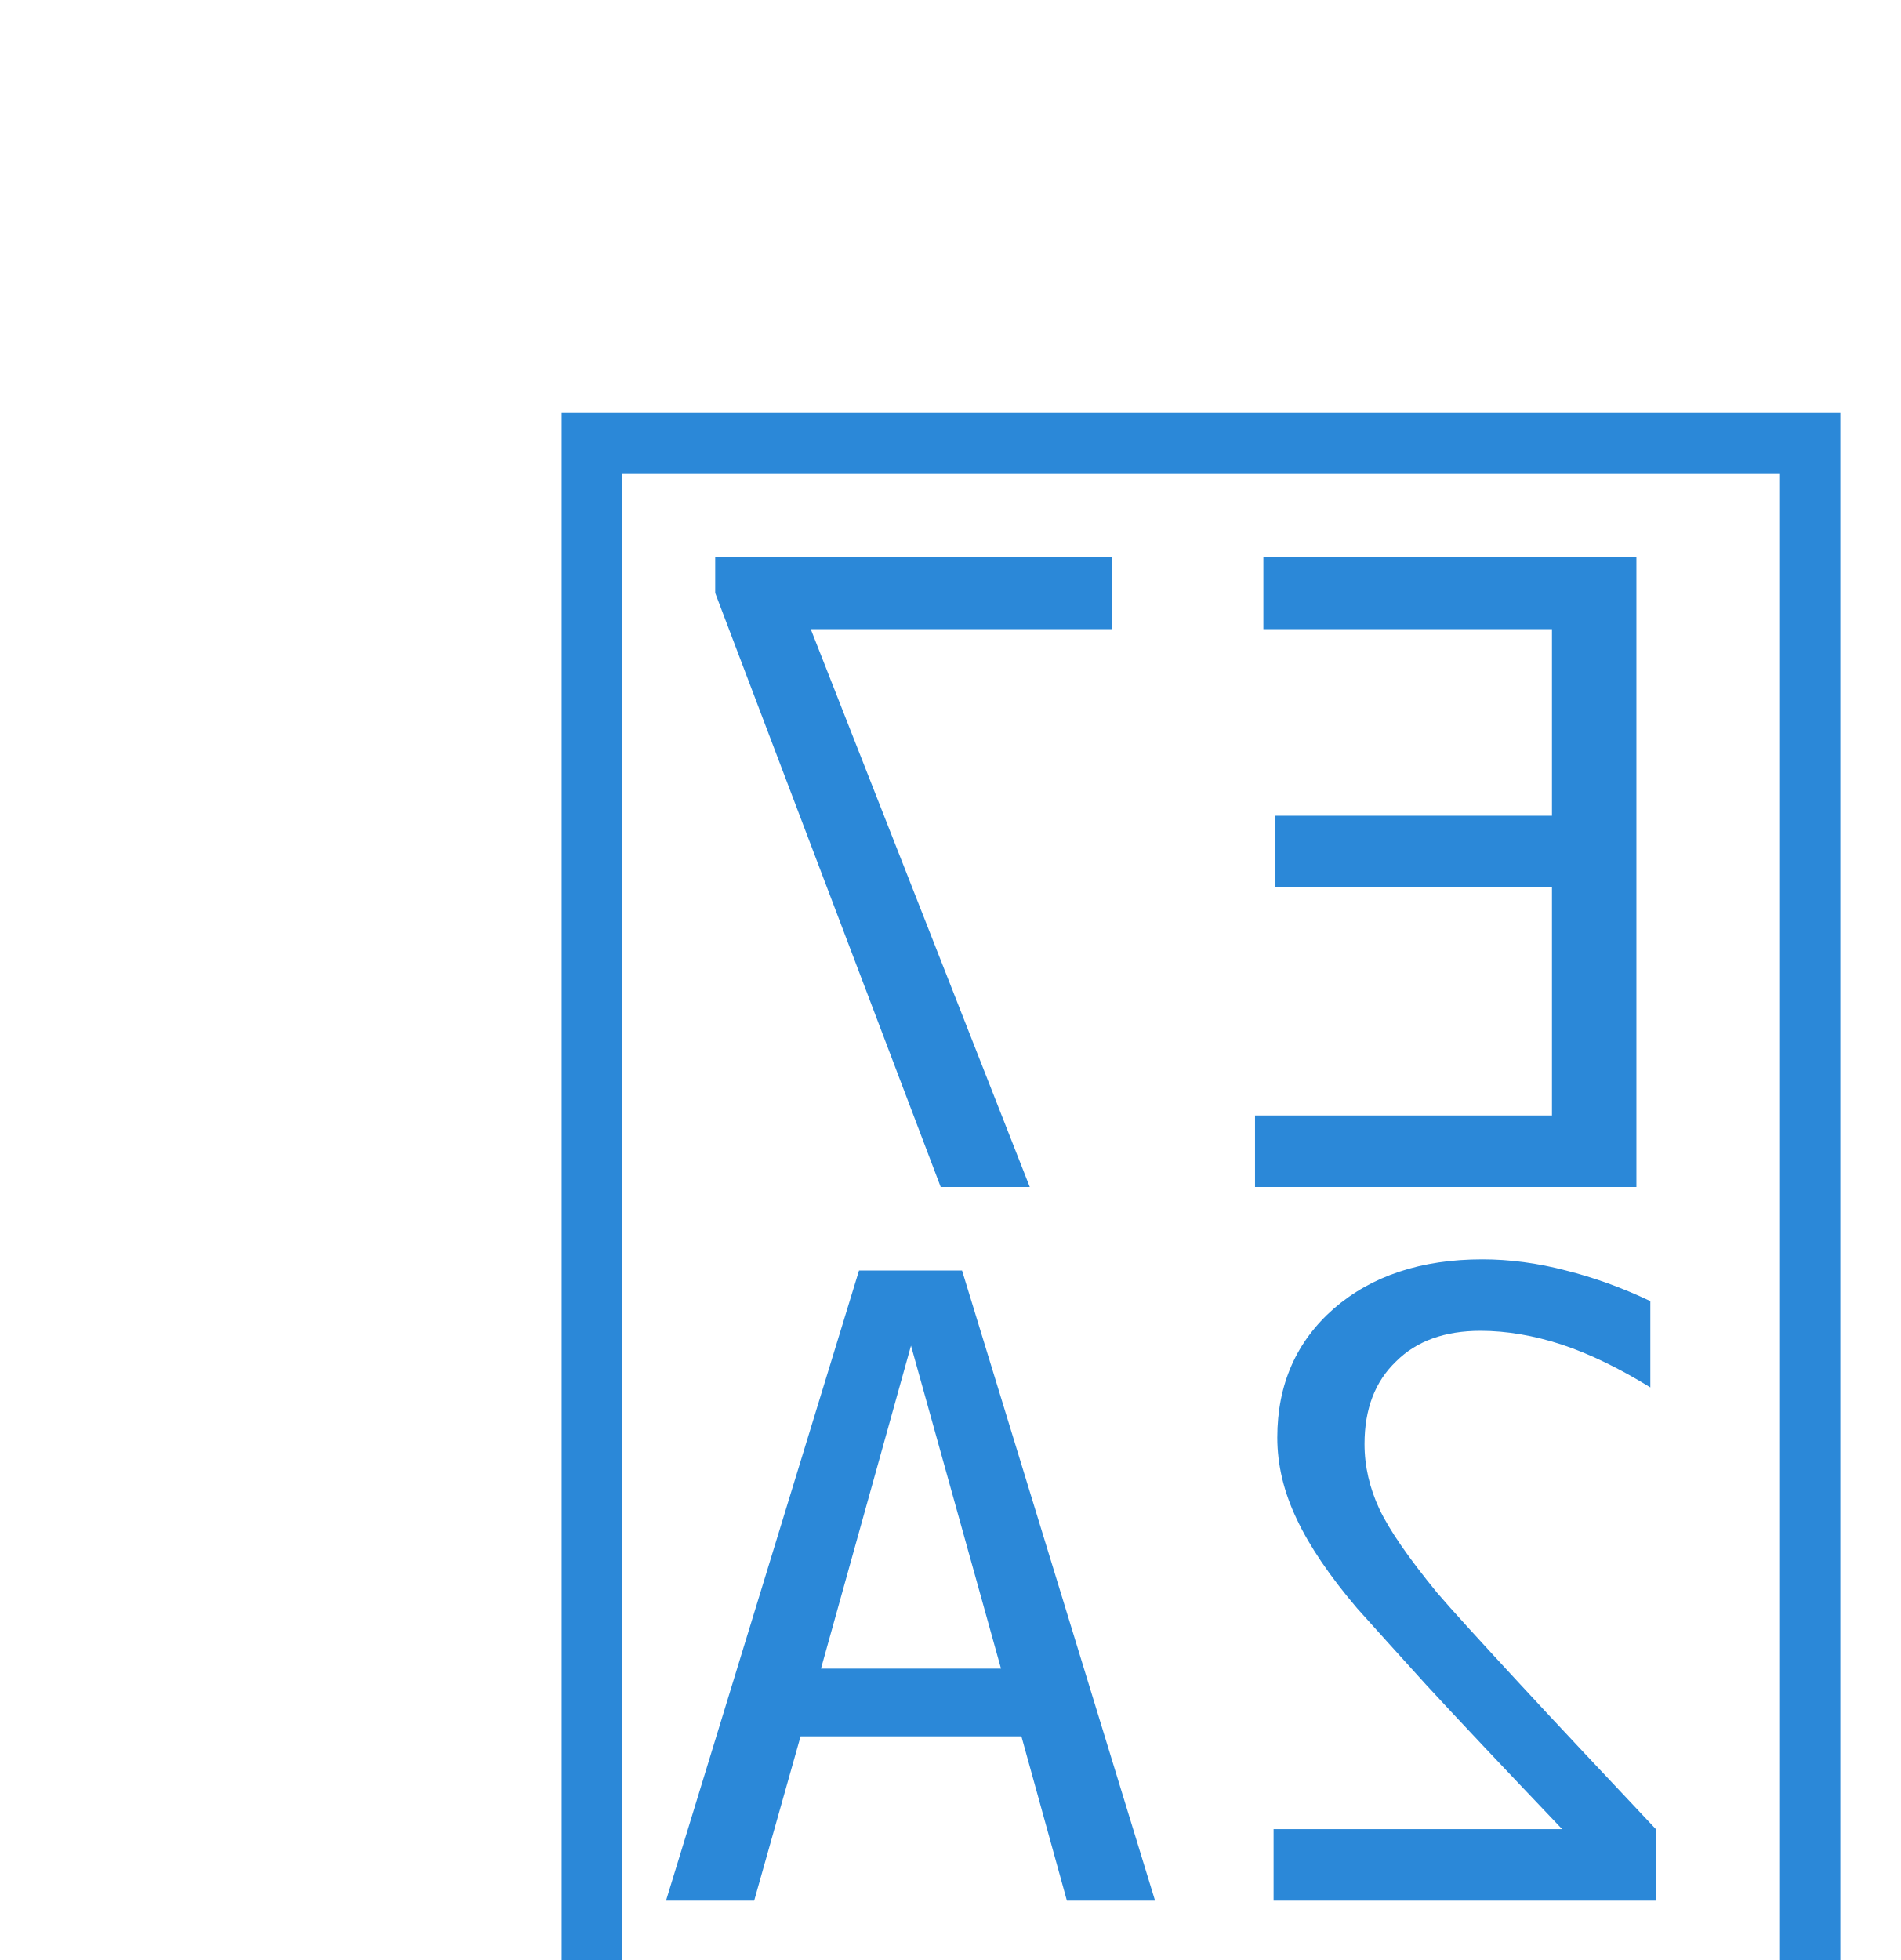
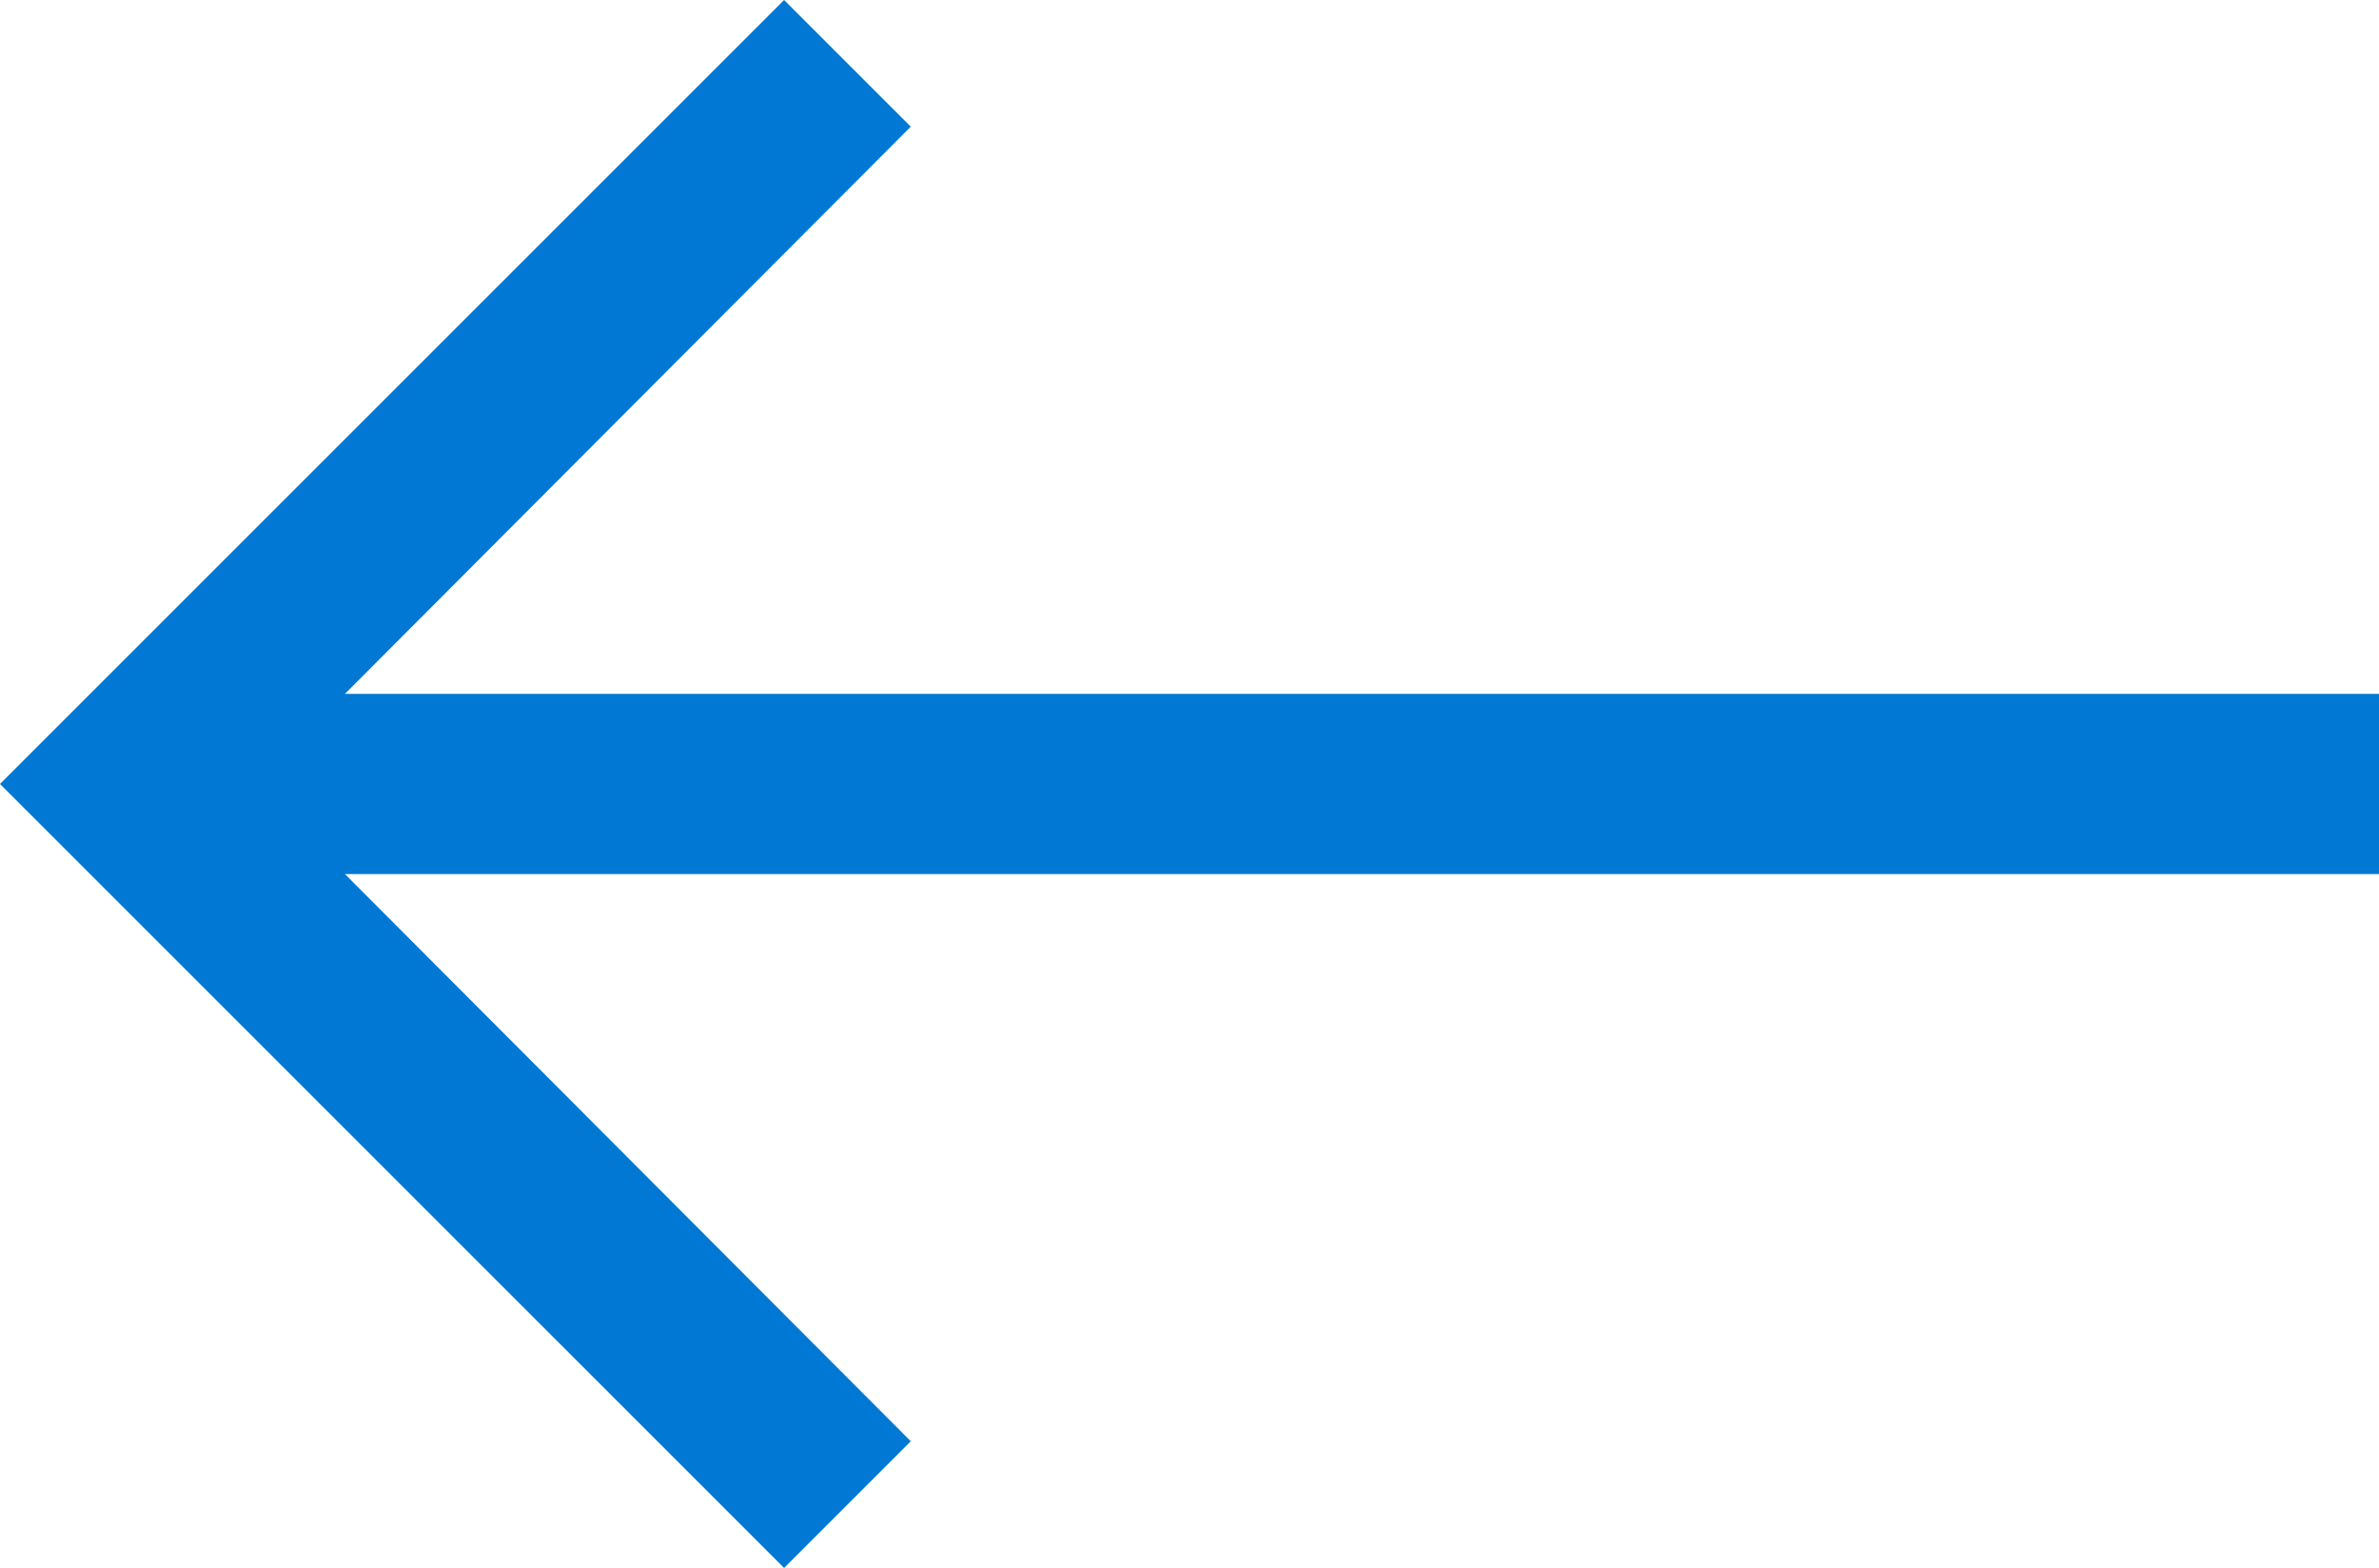
- <svg xmlns="http://www.w3.org/2000/svg" width="32" height="33" viewBox="0 0 32 33">
-   <text id="Fabric_Icons" data-name="Fabric Icons" transform="matrix(-1, 0, 0, 1, 32, 32)" fill="#2b88d8" font-size="32" font-family="FabricExternalMDL2Assets, Fabric External MDL2 Assets" letter-spacing="1em">
-     <tspan x="0" y="0"></tspan>
-   </text>
+ <svg xmlns="http://www.w3.org/2000/svg" width="59.414" height="39.164" viewBox="0 0 59.414 39.164">
+   <path id="Fabric_Icons" data-name="Fabric Icons" d="M31.5-40.5V-36H-19.3L-5.168-21.832l-3.164,3.164L-27.914-38.25-8.332-57.832l3.164,3.164L-19.3-40.5Z" transform="translate(27.914 57.832)" fill="#0078d4" />
</svg>
